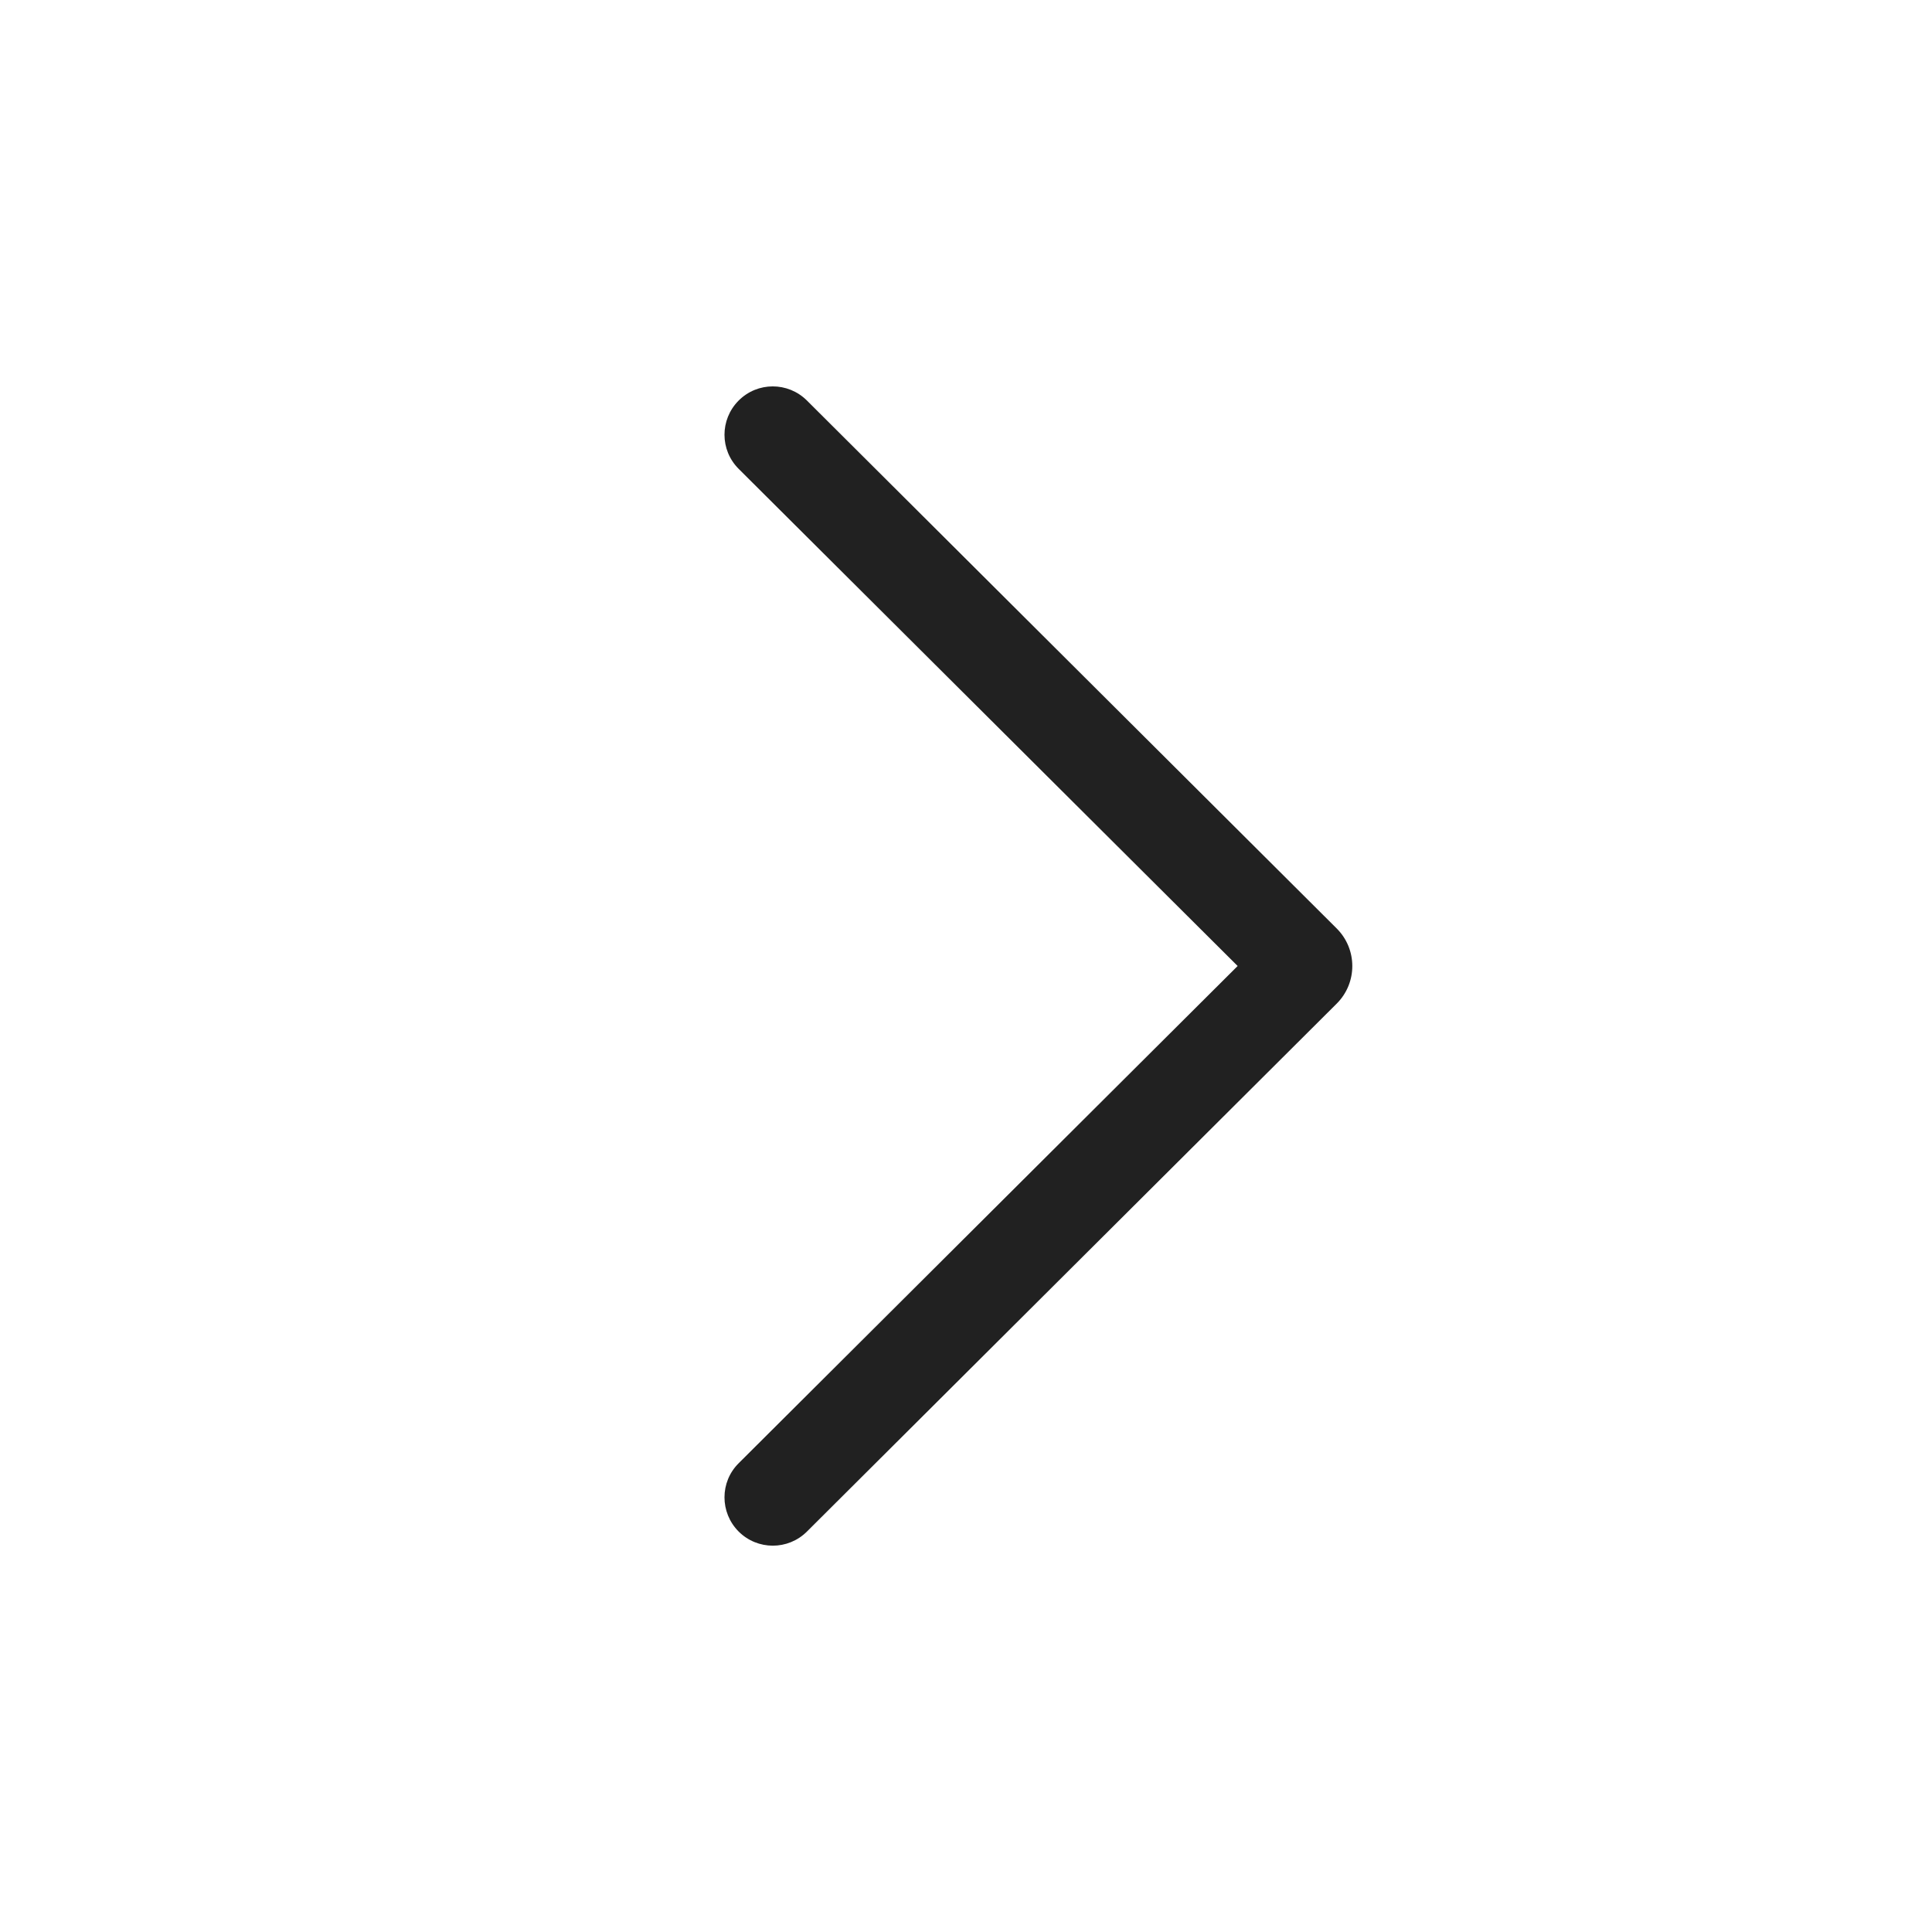
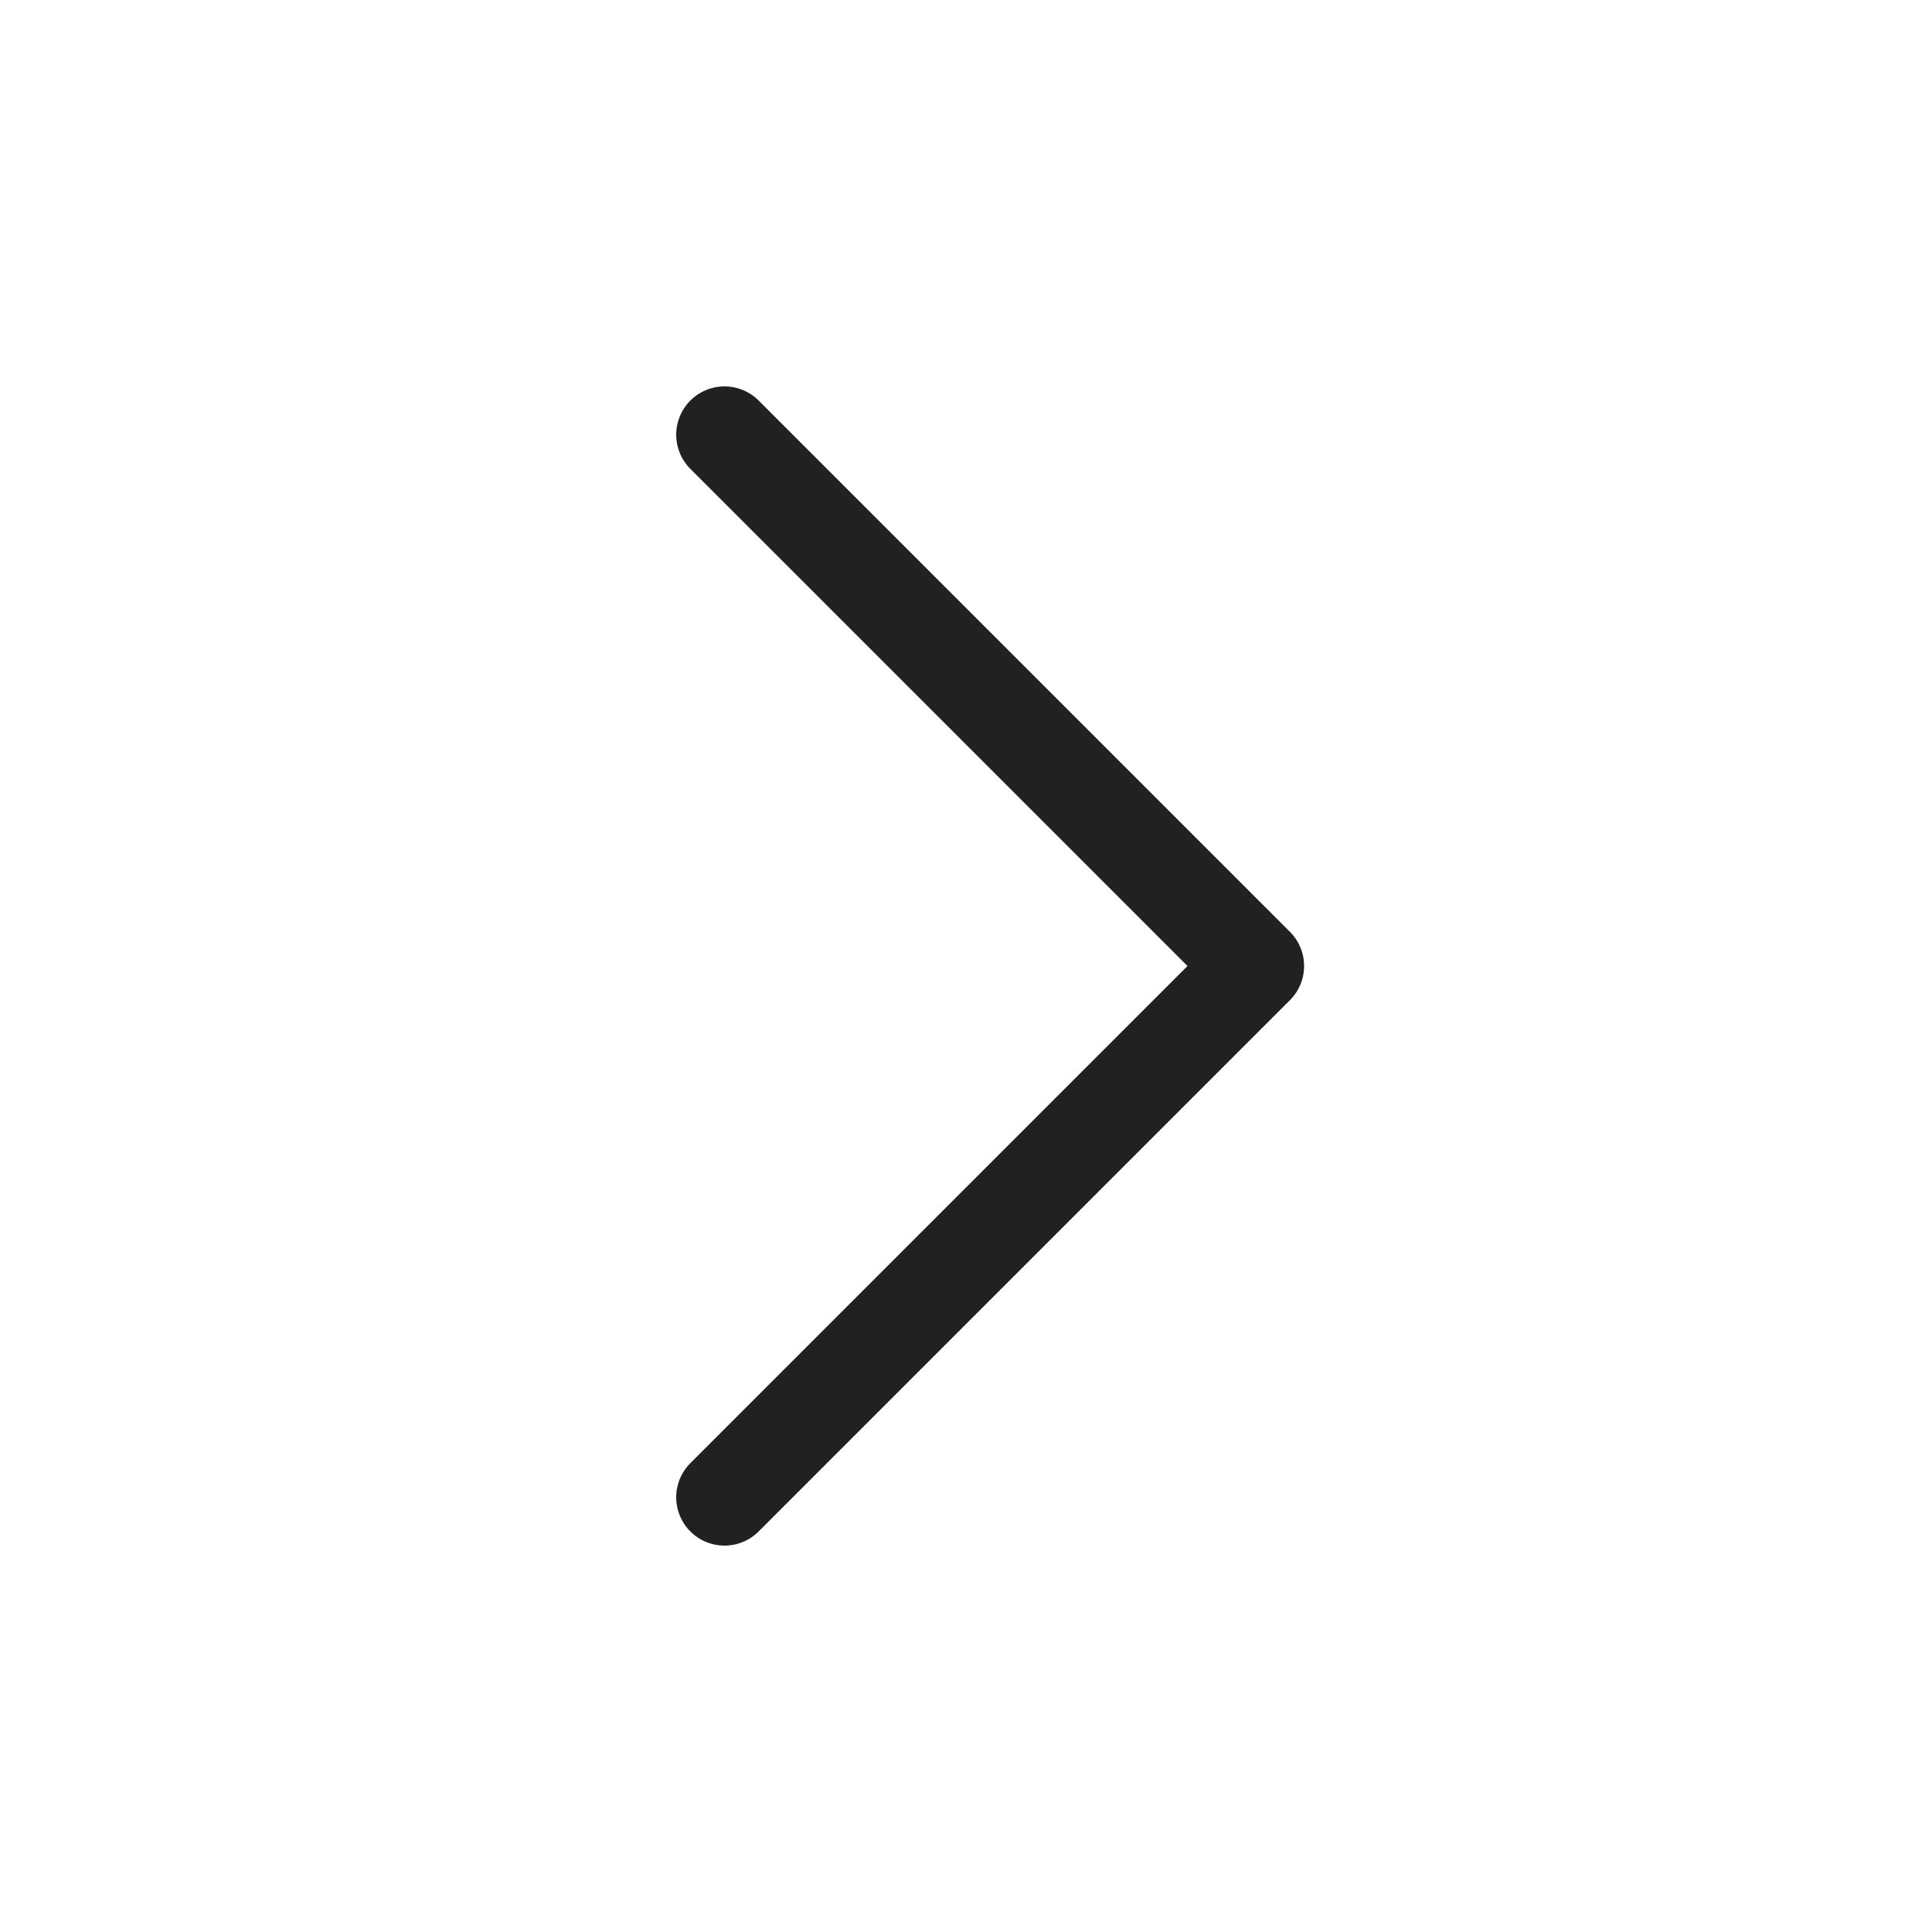
<svg xmlns="http://www.w3.org/2000/svg" width="20" height="20" viewBox="0 0 20 20" fill="none">
-   <path d="M7.646 4.147C7.841 3.951 8.157 3.951 8.353 4.146L13.837 9.611C14.053 9.826 14.053 10.175 13.837 10.39L8.353 15.855C8.157 16.05 7.841 16.049 7.646 15.854C7.451 15.658 7.451 15.341 7.647 15.147L12.812 10L7.647 4.854C7.451 4.659 7.451 4.343 7.646 4.147Z" fill="#212121" />
+   <g stroke="#212121" stroke-width="1" stroke-linecap="round" stroke-linejoin="round" vector-effect="non-scaling-stroke">
+     <path d="M7.5 4.5 13 10 7.5 15.5" />
+   </g>
</svg>
